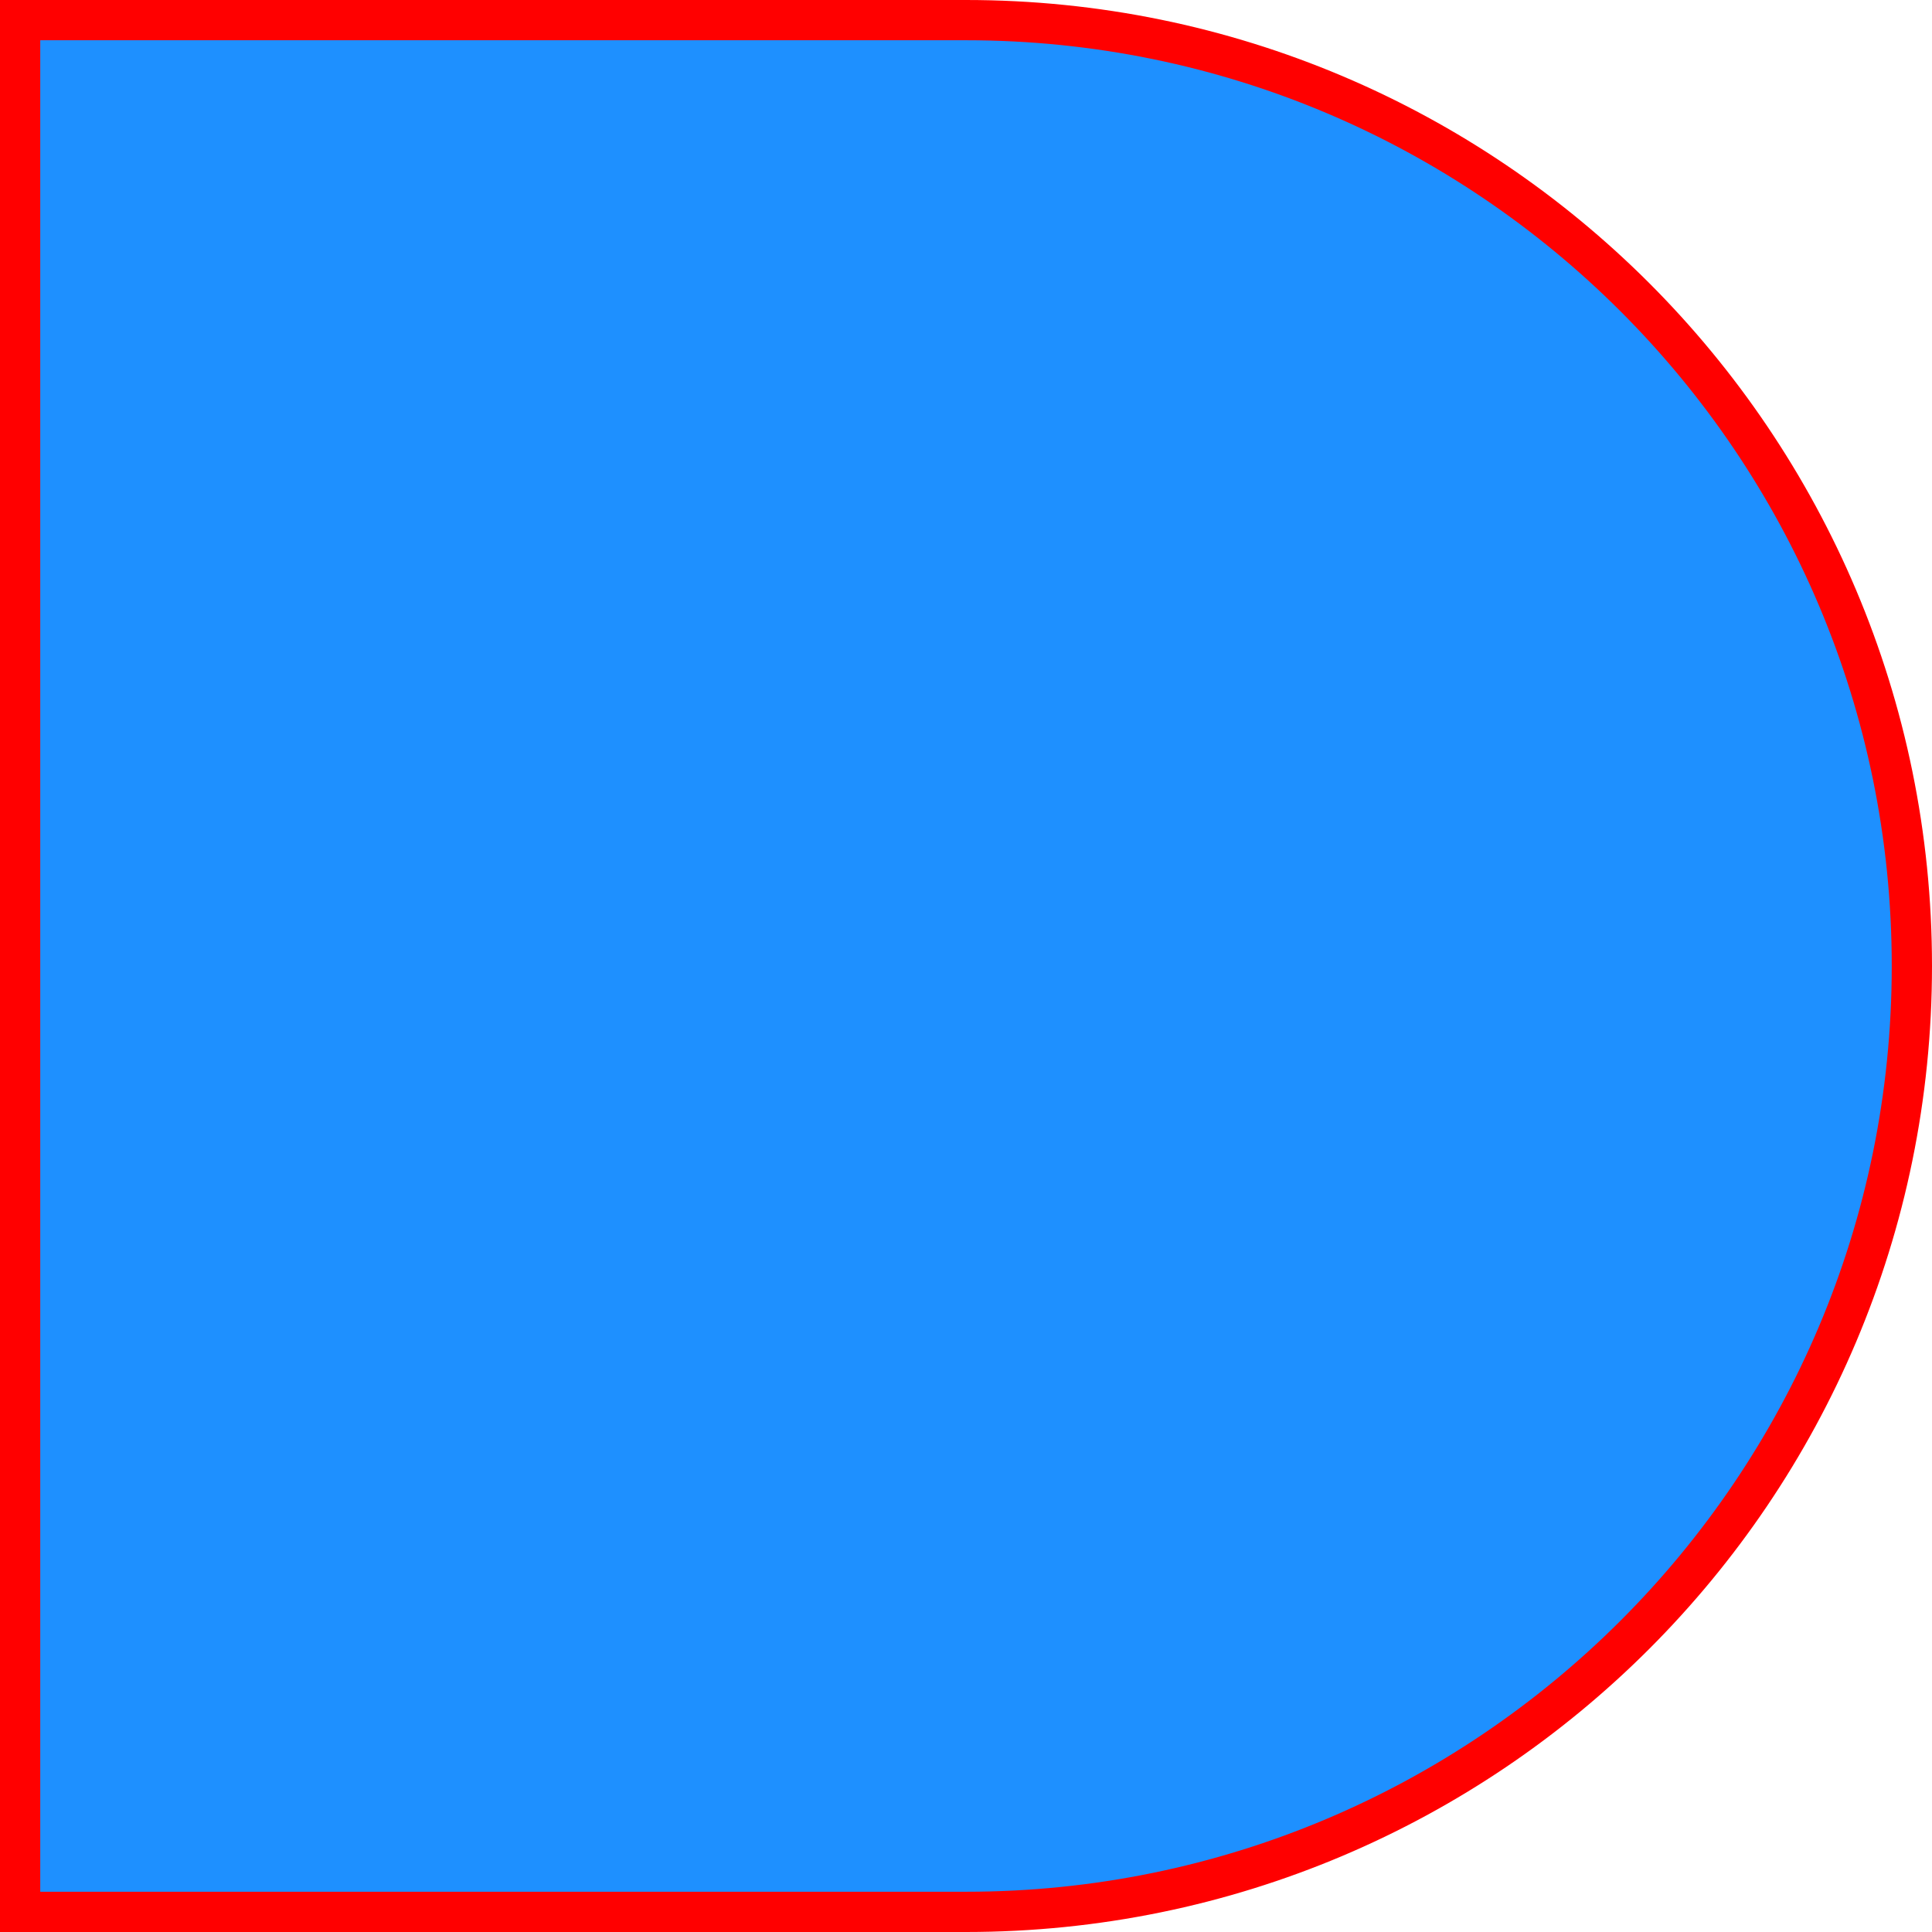
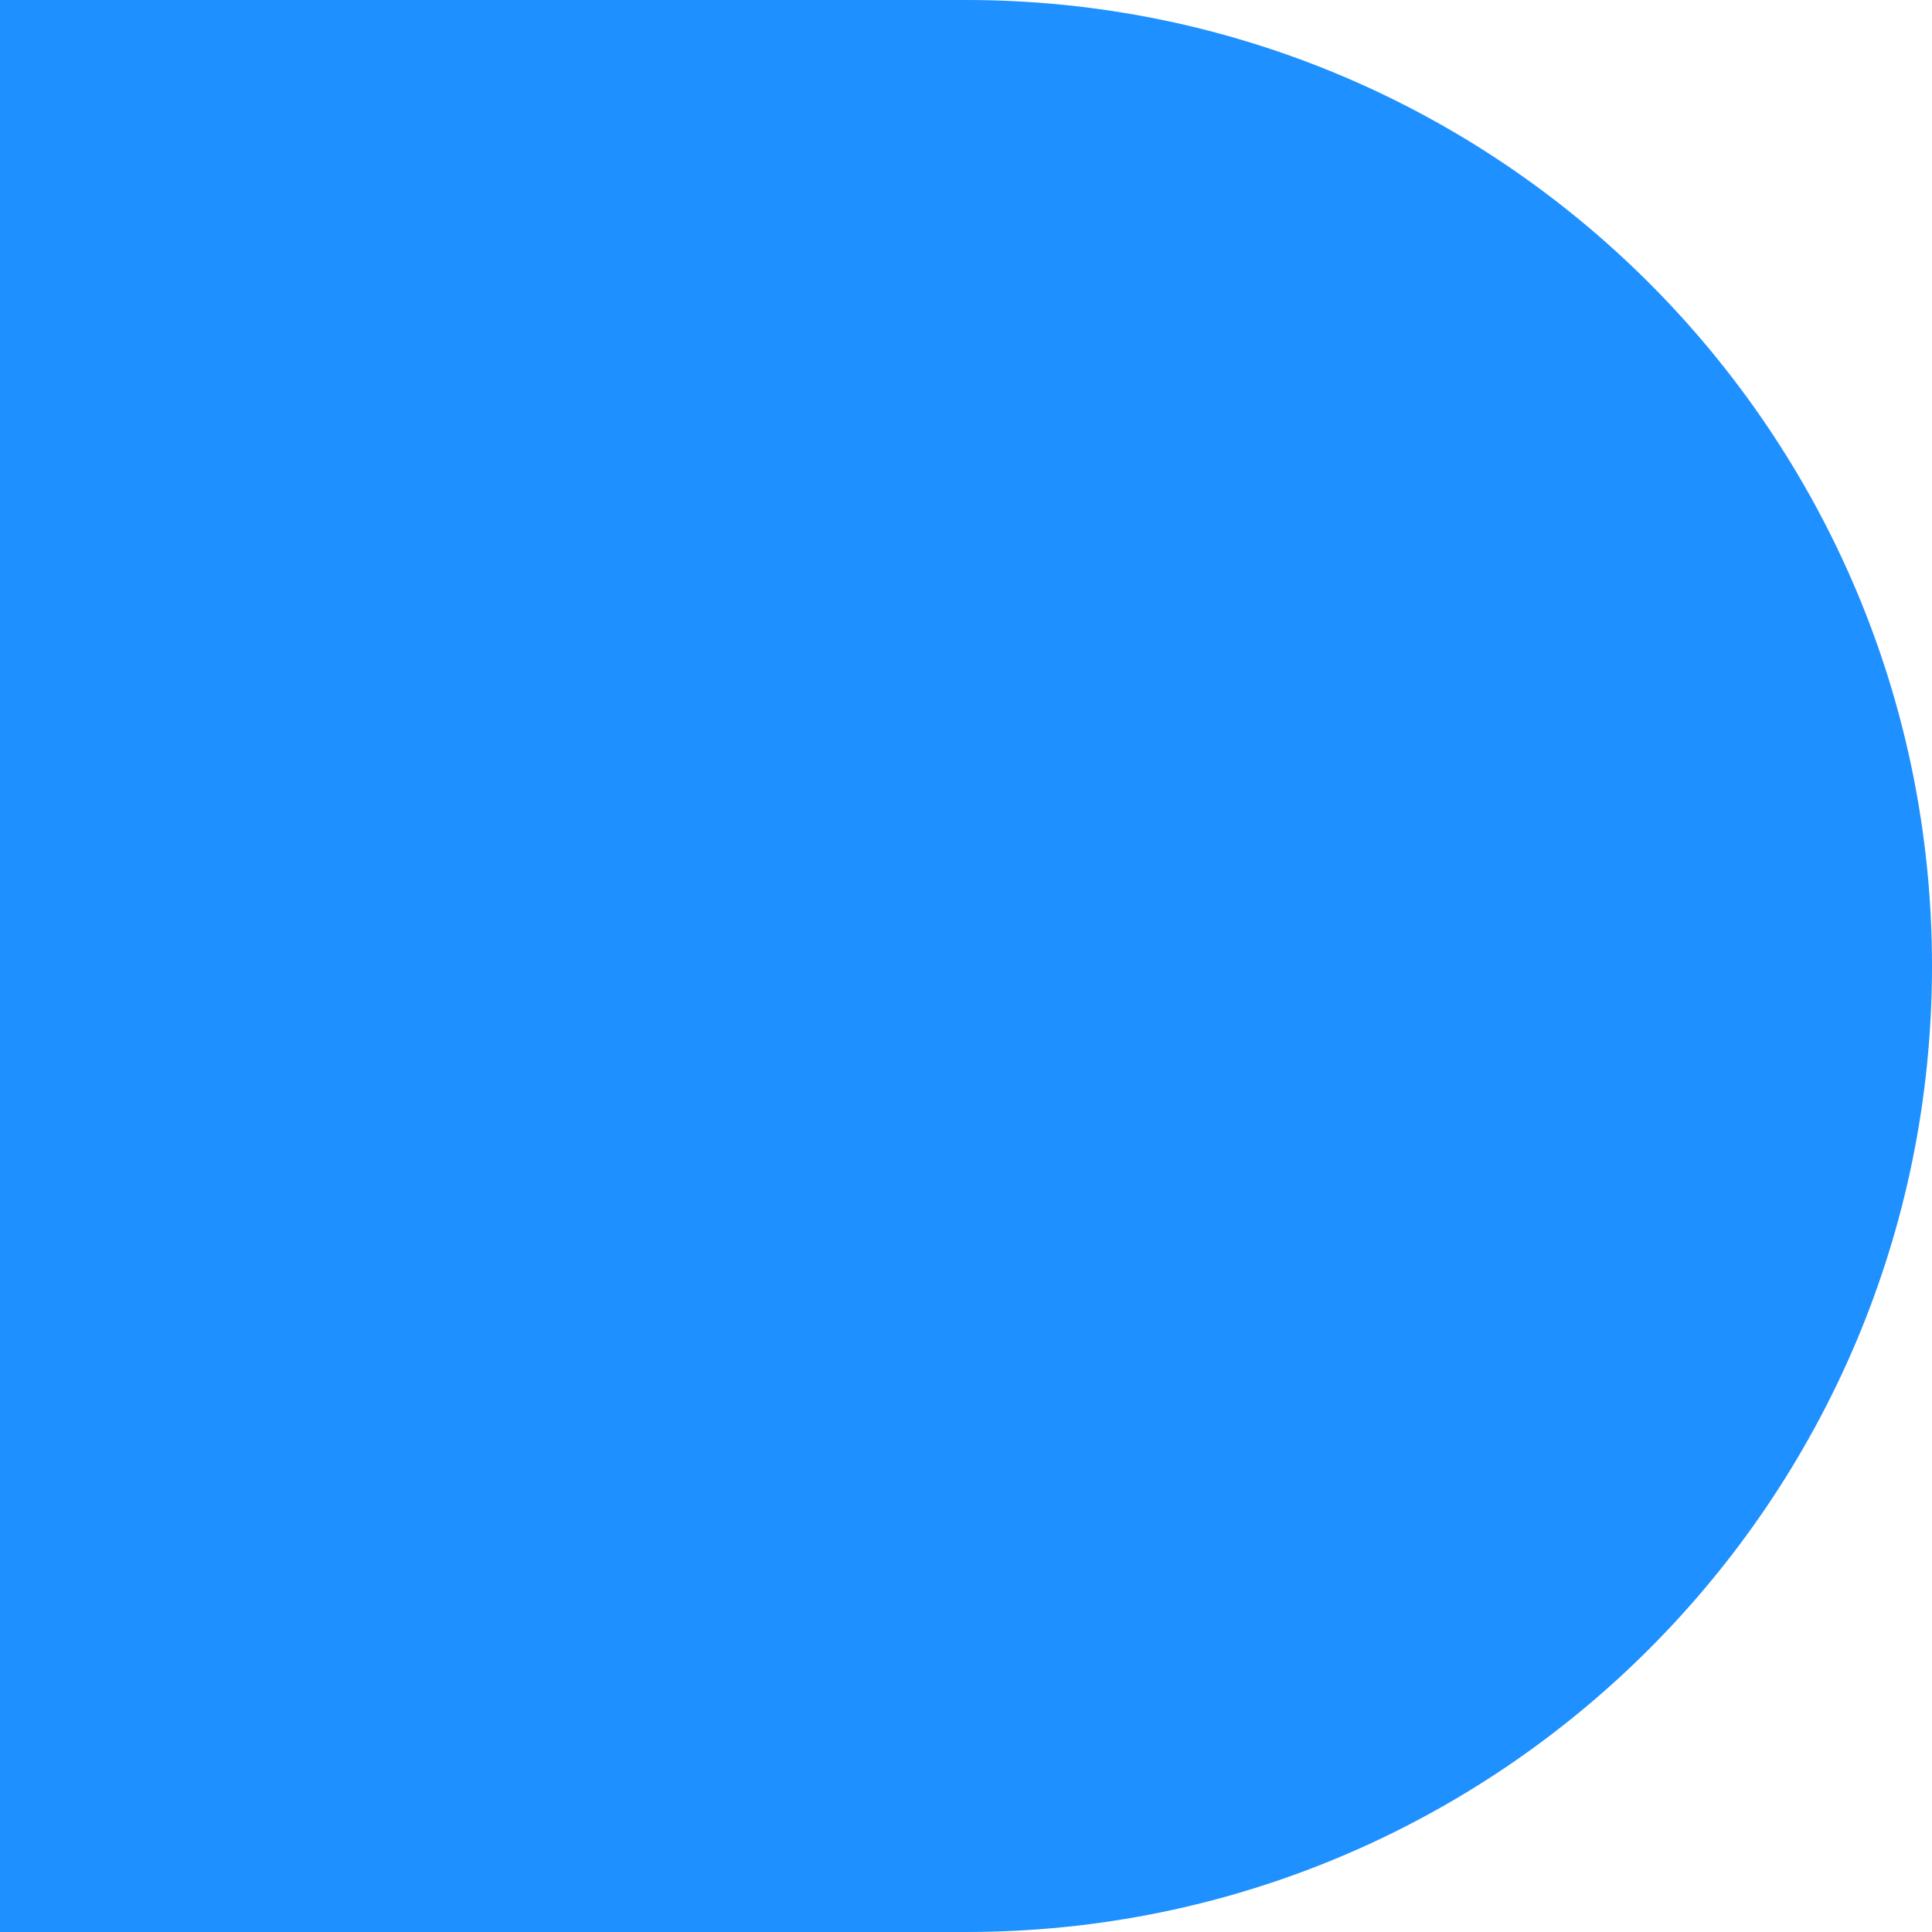
<svg xmlns="http://www.w3.org/2000/svg" width="48" height="48" viewBox="0 0 48 48" fill="none">
-   <path d="M0.5 0.5H24C36.979 0.5 47.5 11.021 47.5 24C47.5 36.979 36.979 47.5 24 47.5H0.5V0.5Z" fill="#1E90FF" stroke="#FF0000" />
+   <path d="M0.5 0.5H24C36.979 0.5 47.5 11.021 47.5 24C47.5 36.979 36.979 47.5 24 47.5H0.5V0.5Z" fill="#1E90FF" stroke="#1E90FF" />
</svg>
